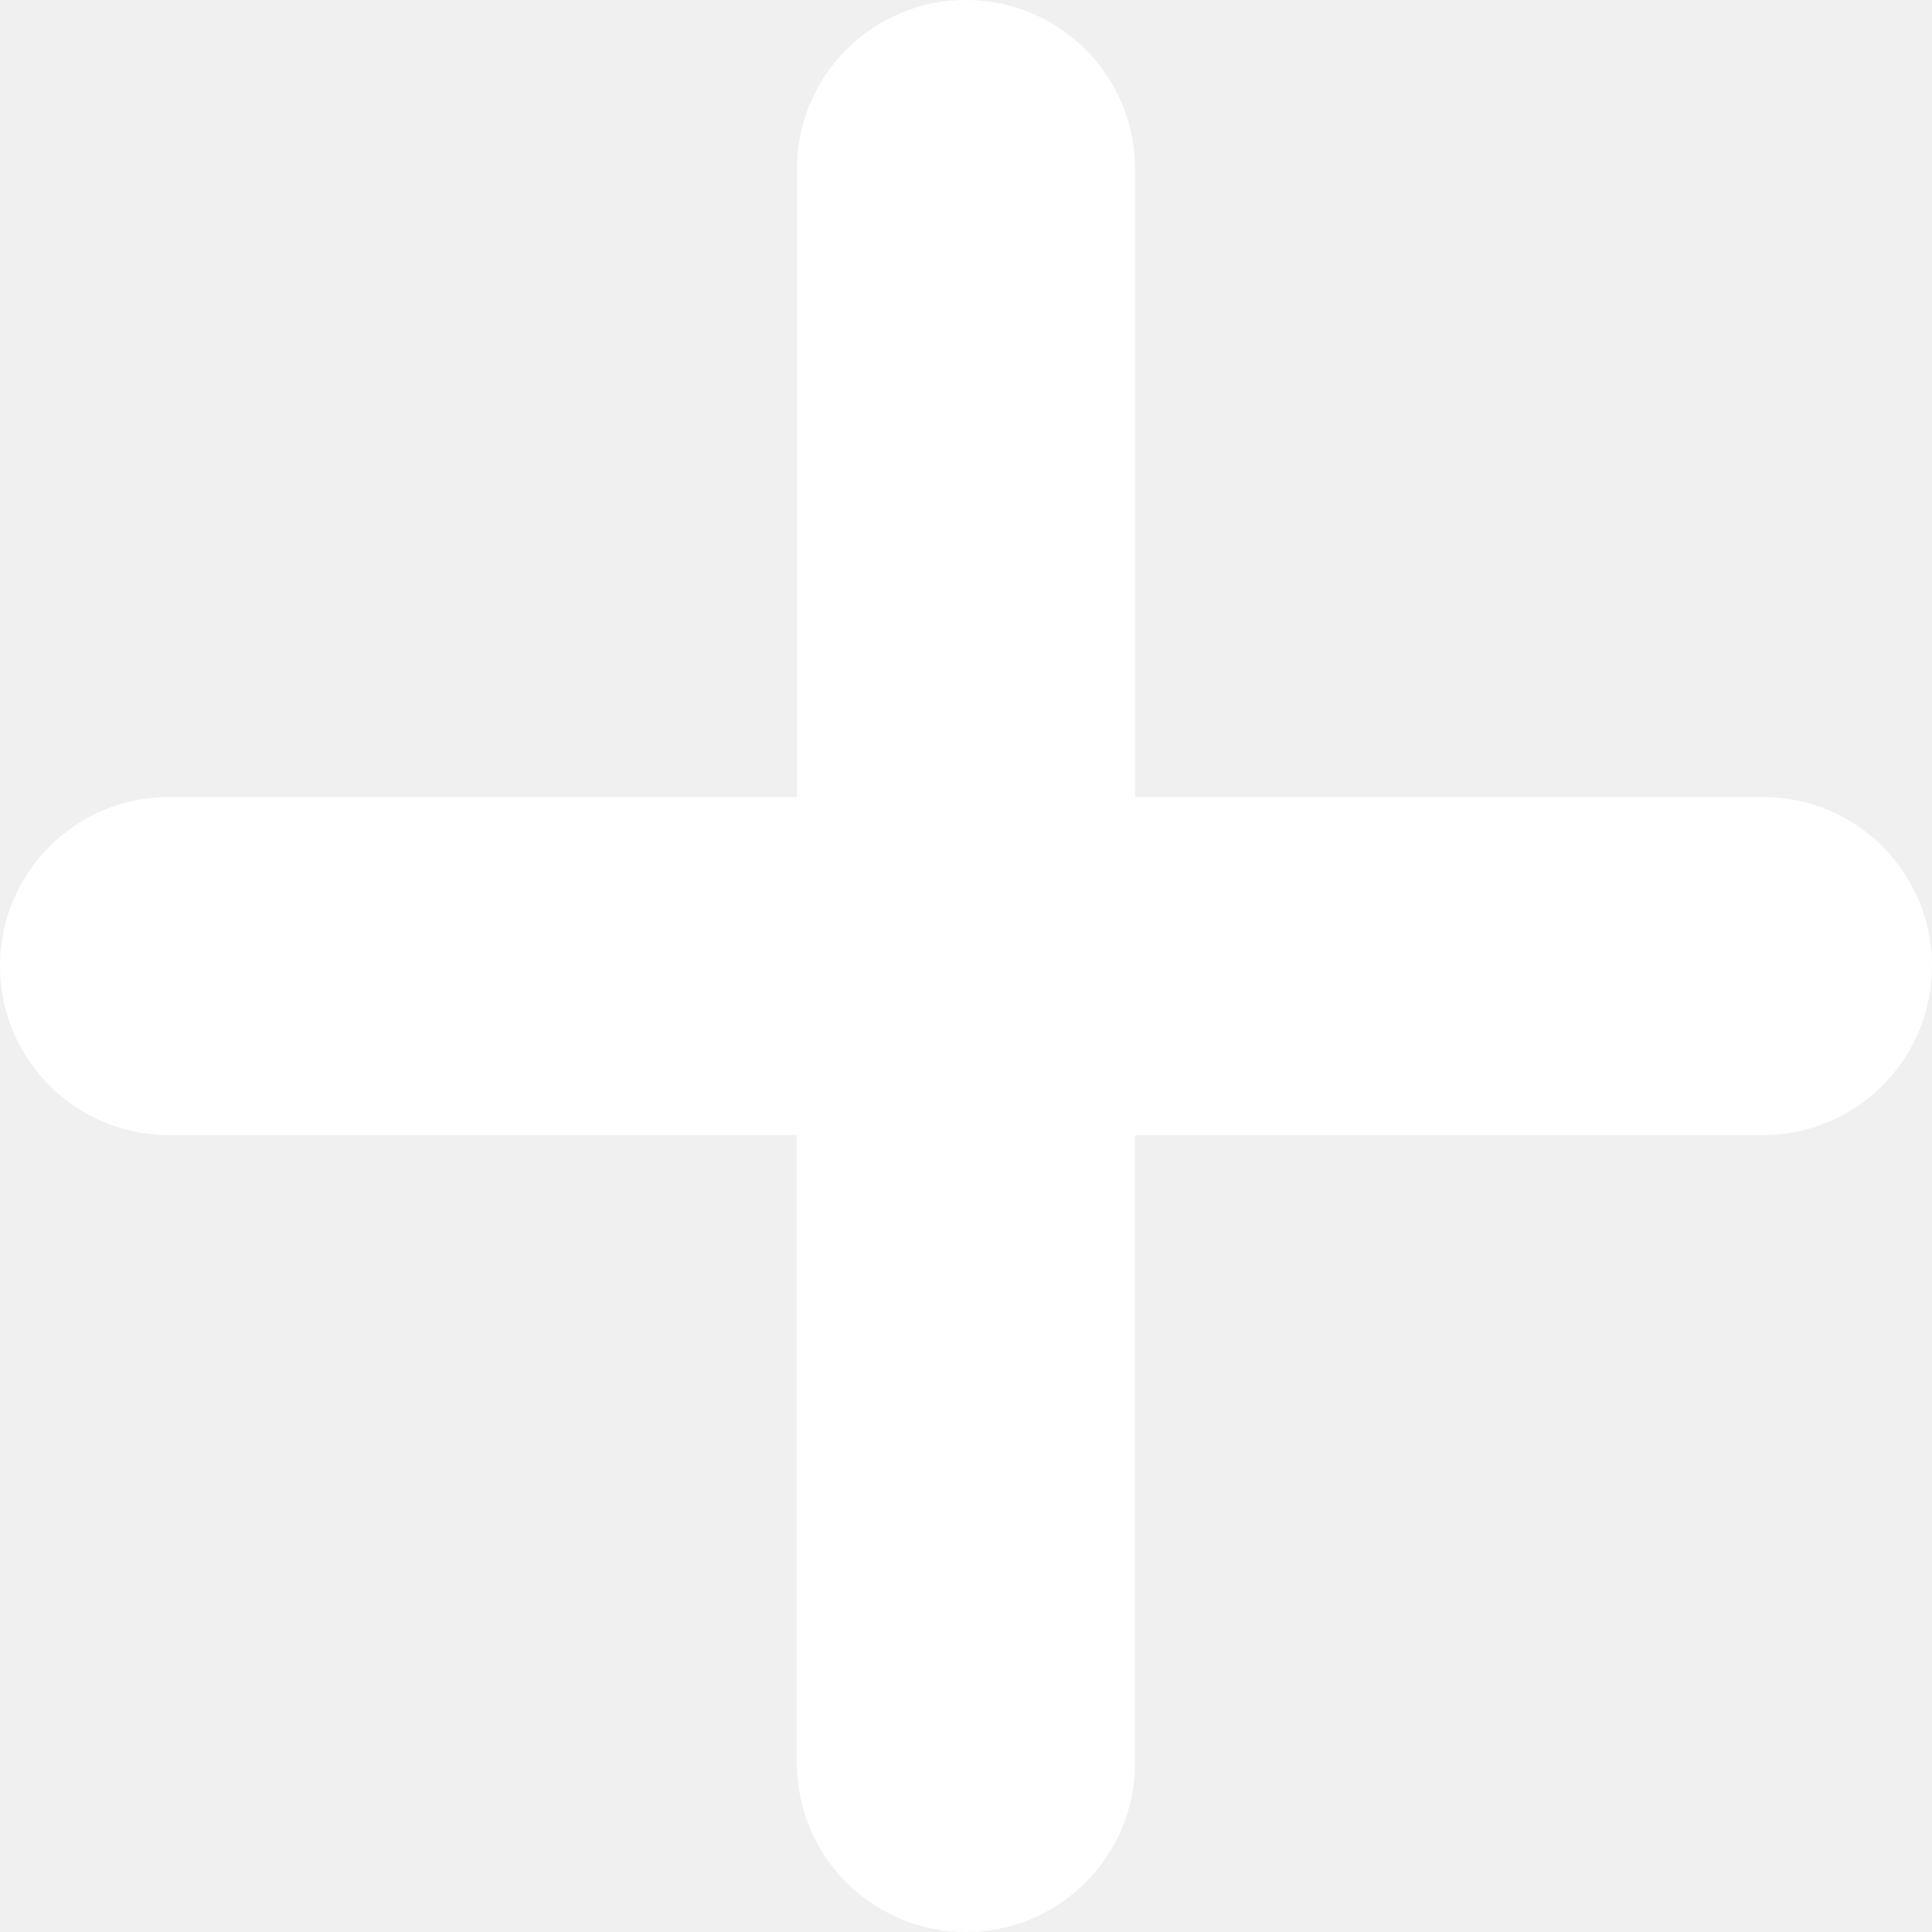
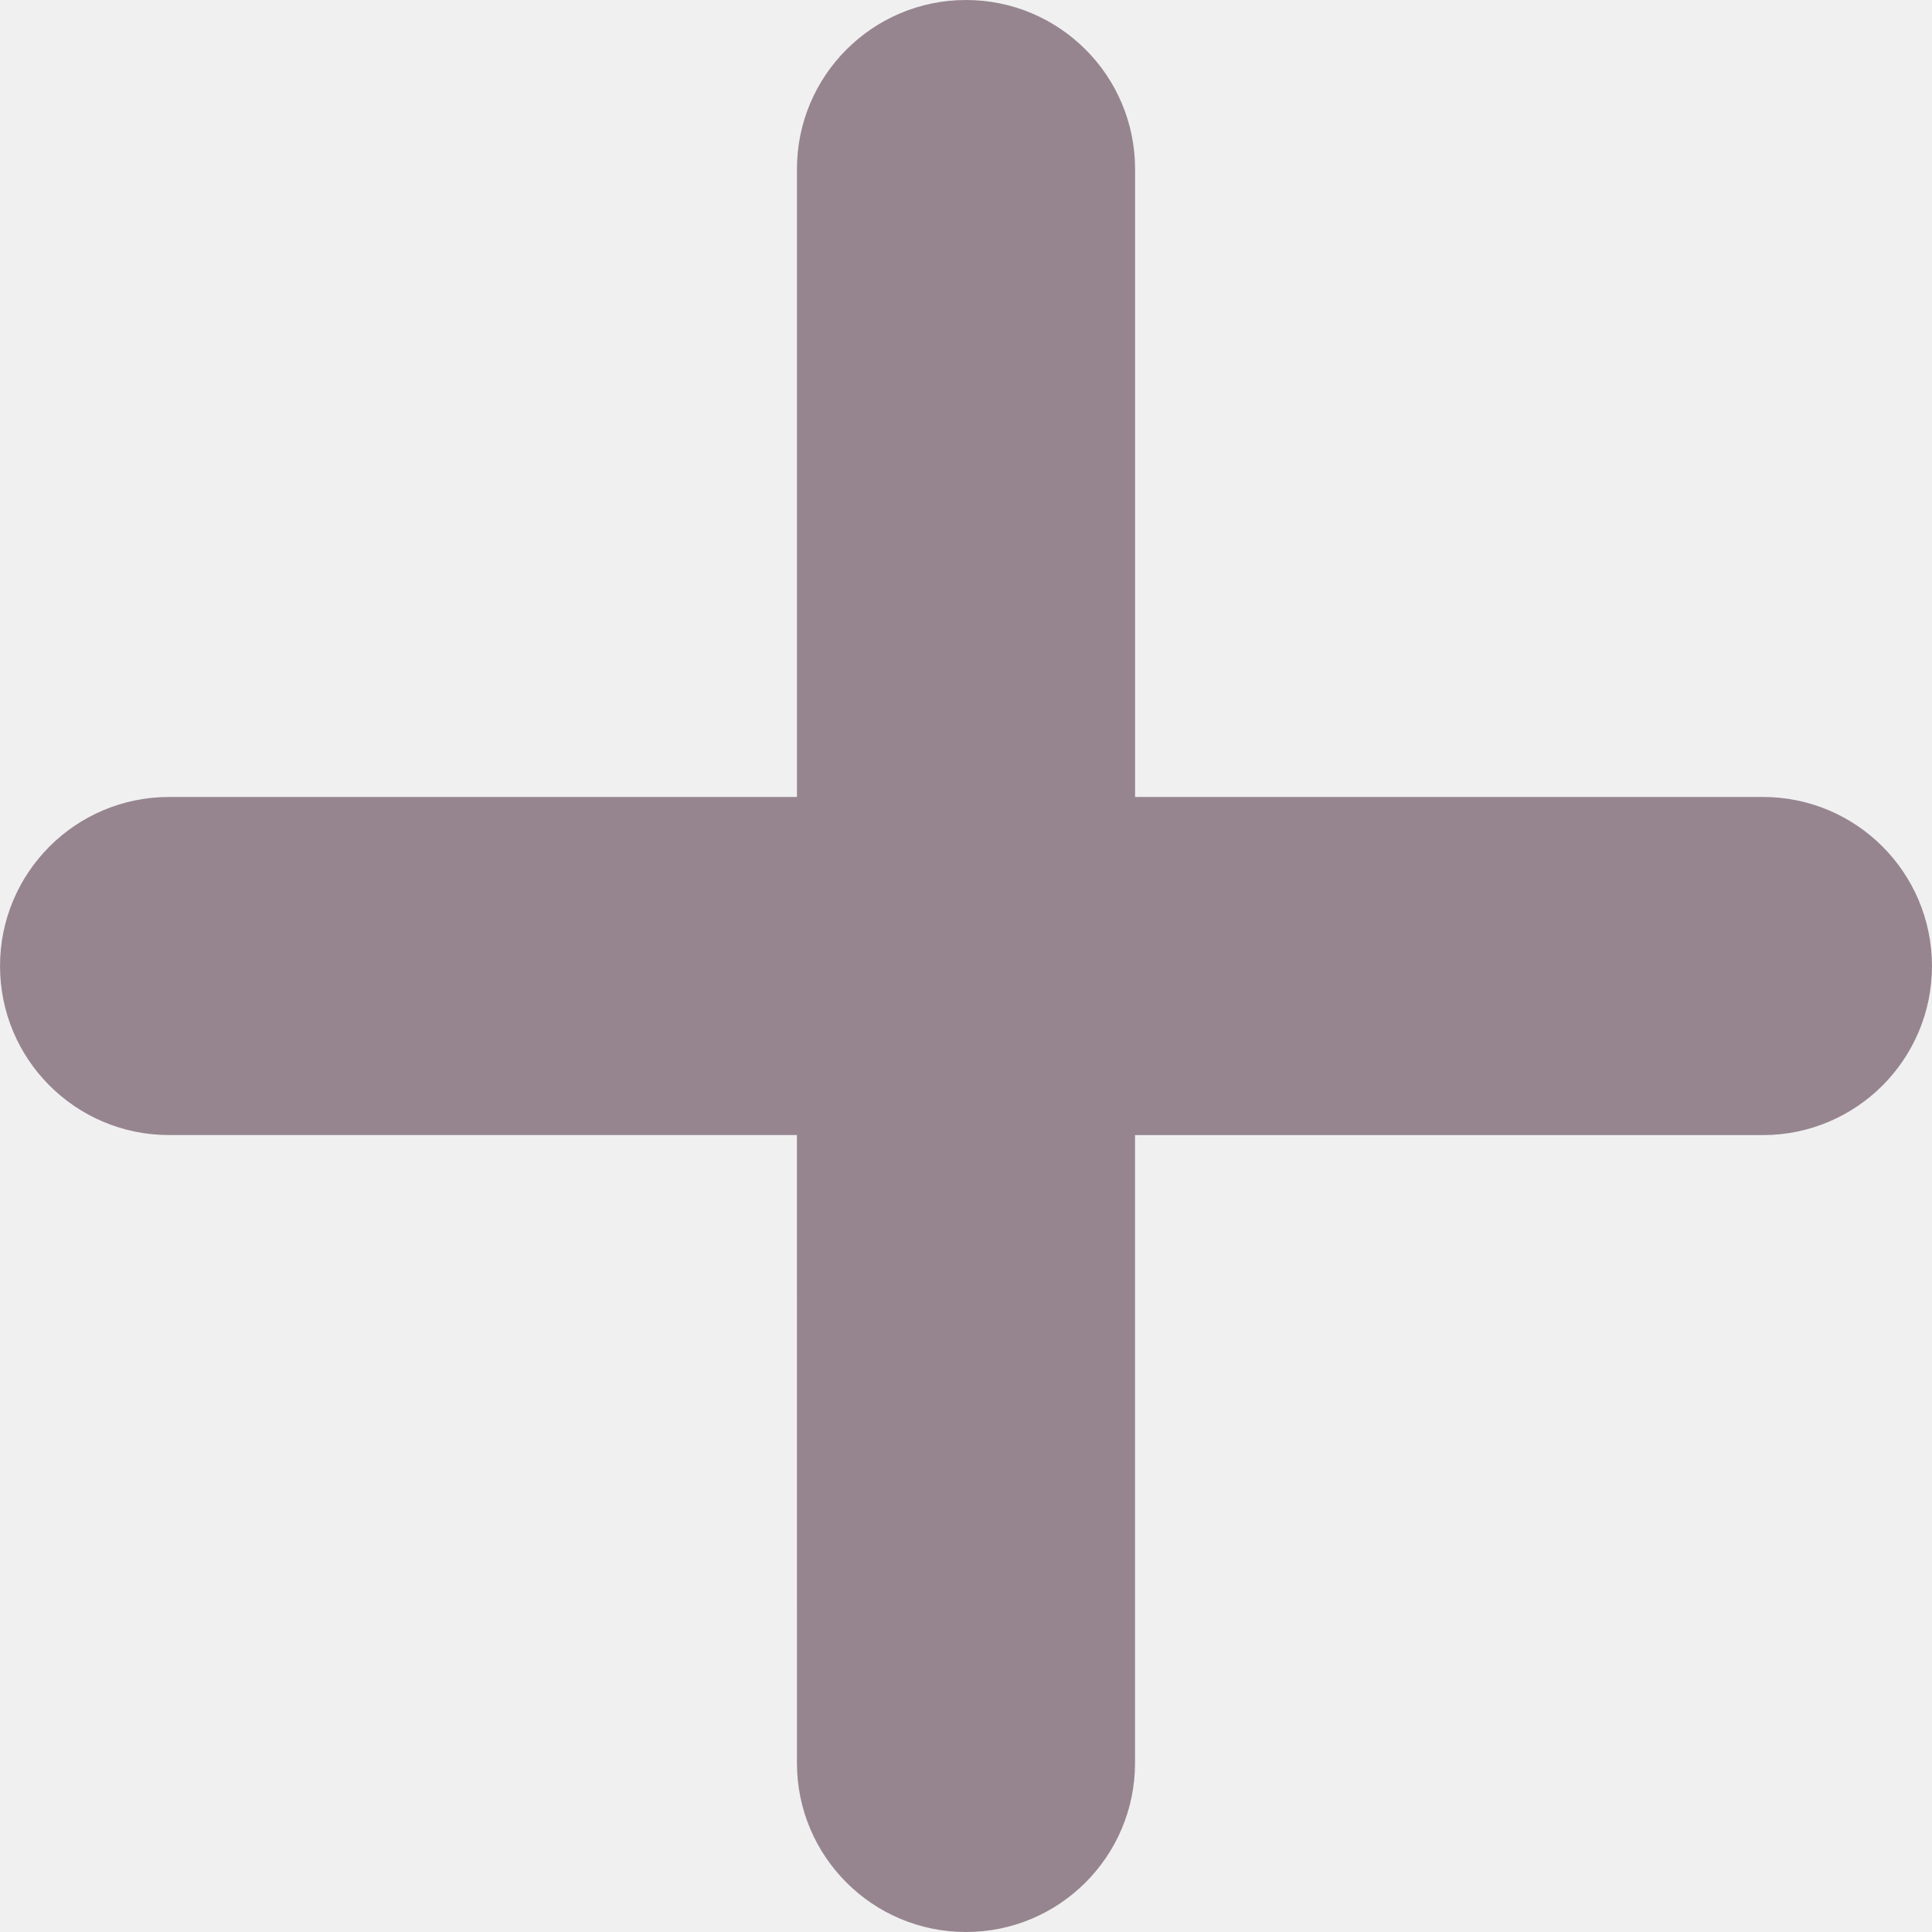
- <svg xmlns="http://www.w3.org/2000/svg" class="create-new-icon" version="1.1" id="Capa_1" x="0px" y="0px" width="459.325px" height="459.325px" viewBox="0 0 459.325 459.325" style="enable-background:new 0 0 459.325 459.325; fill: #ffffff;" xml:space="preserve">
+ <svg xmlns="http://www.w3.org/2000/svg" class="create-new-icon" version="1.1" id="Capa_1" x="0px" y="0px" width="459.325px" height="459.325px" viewBox="0 0 459.325 459.325" style="enable-background:new 0 0 459.325 459.325; fill: #96858f;" xml:space="preserve">
  <path d="M459.319,229.668c0,22.201-17.992,40.193-40.205,40.193H269.85v149.271c0,22.207-17.998,40.199-40.196,40.193   c-11.101,0-21.149-4.492-28.416-11.763c-7.276-7.281-11.774-17.324-11.769-28.419l-0.006-149.288H40.181   c-11.094,0-21.134-4.492-28.416-11.774c-7.264-7.264-11.759-17.312-11.759-28.413C0,207.471,17.992,189.475,40.202,189.475h149.267   V40.202C189.469,17.998,207.471,0,229.671,0c22.192,0.006,40.178,17.986,40.19,40.187v149.288h149.282   C441.339,189.487,459.308,207.471,459.319,229.668z" />
</svg>
